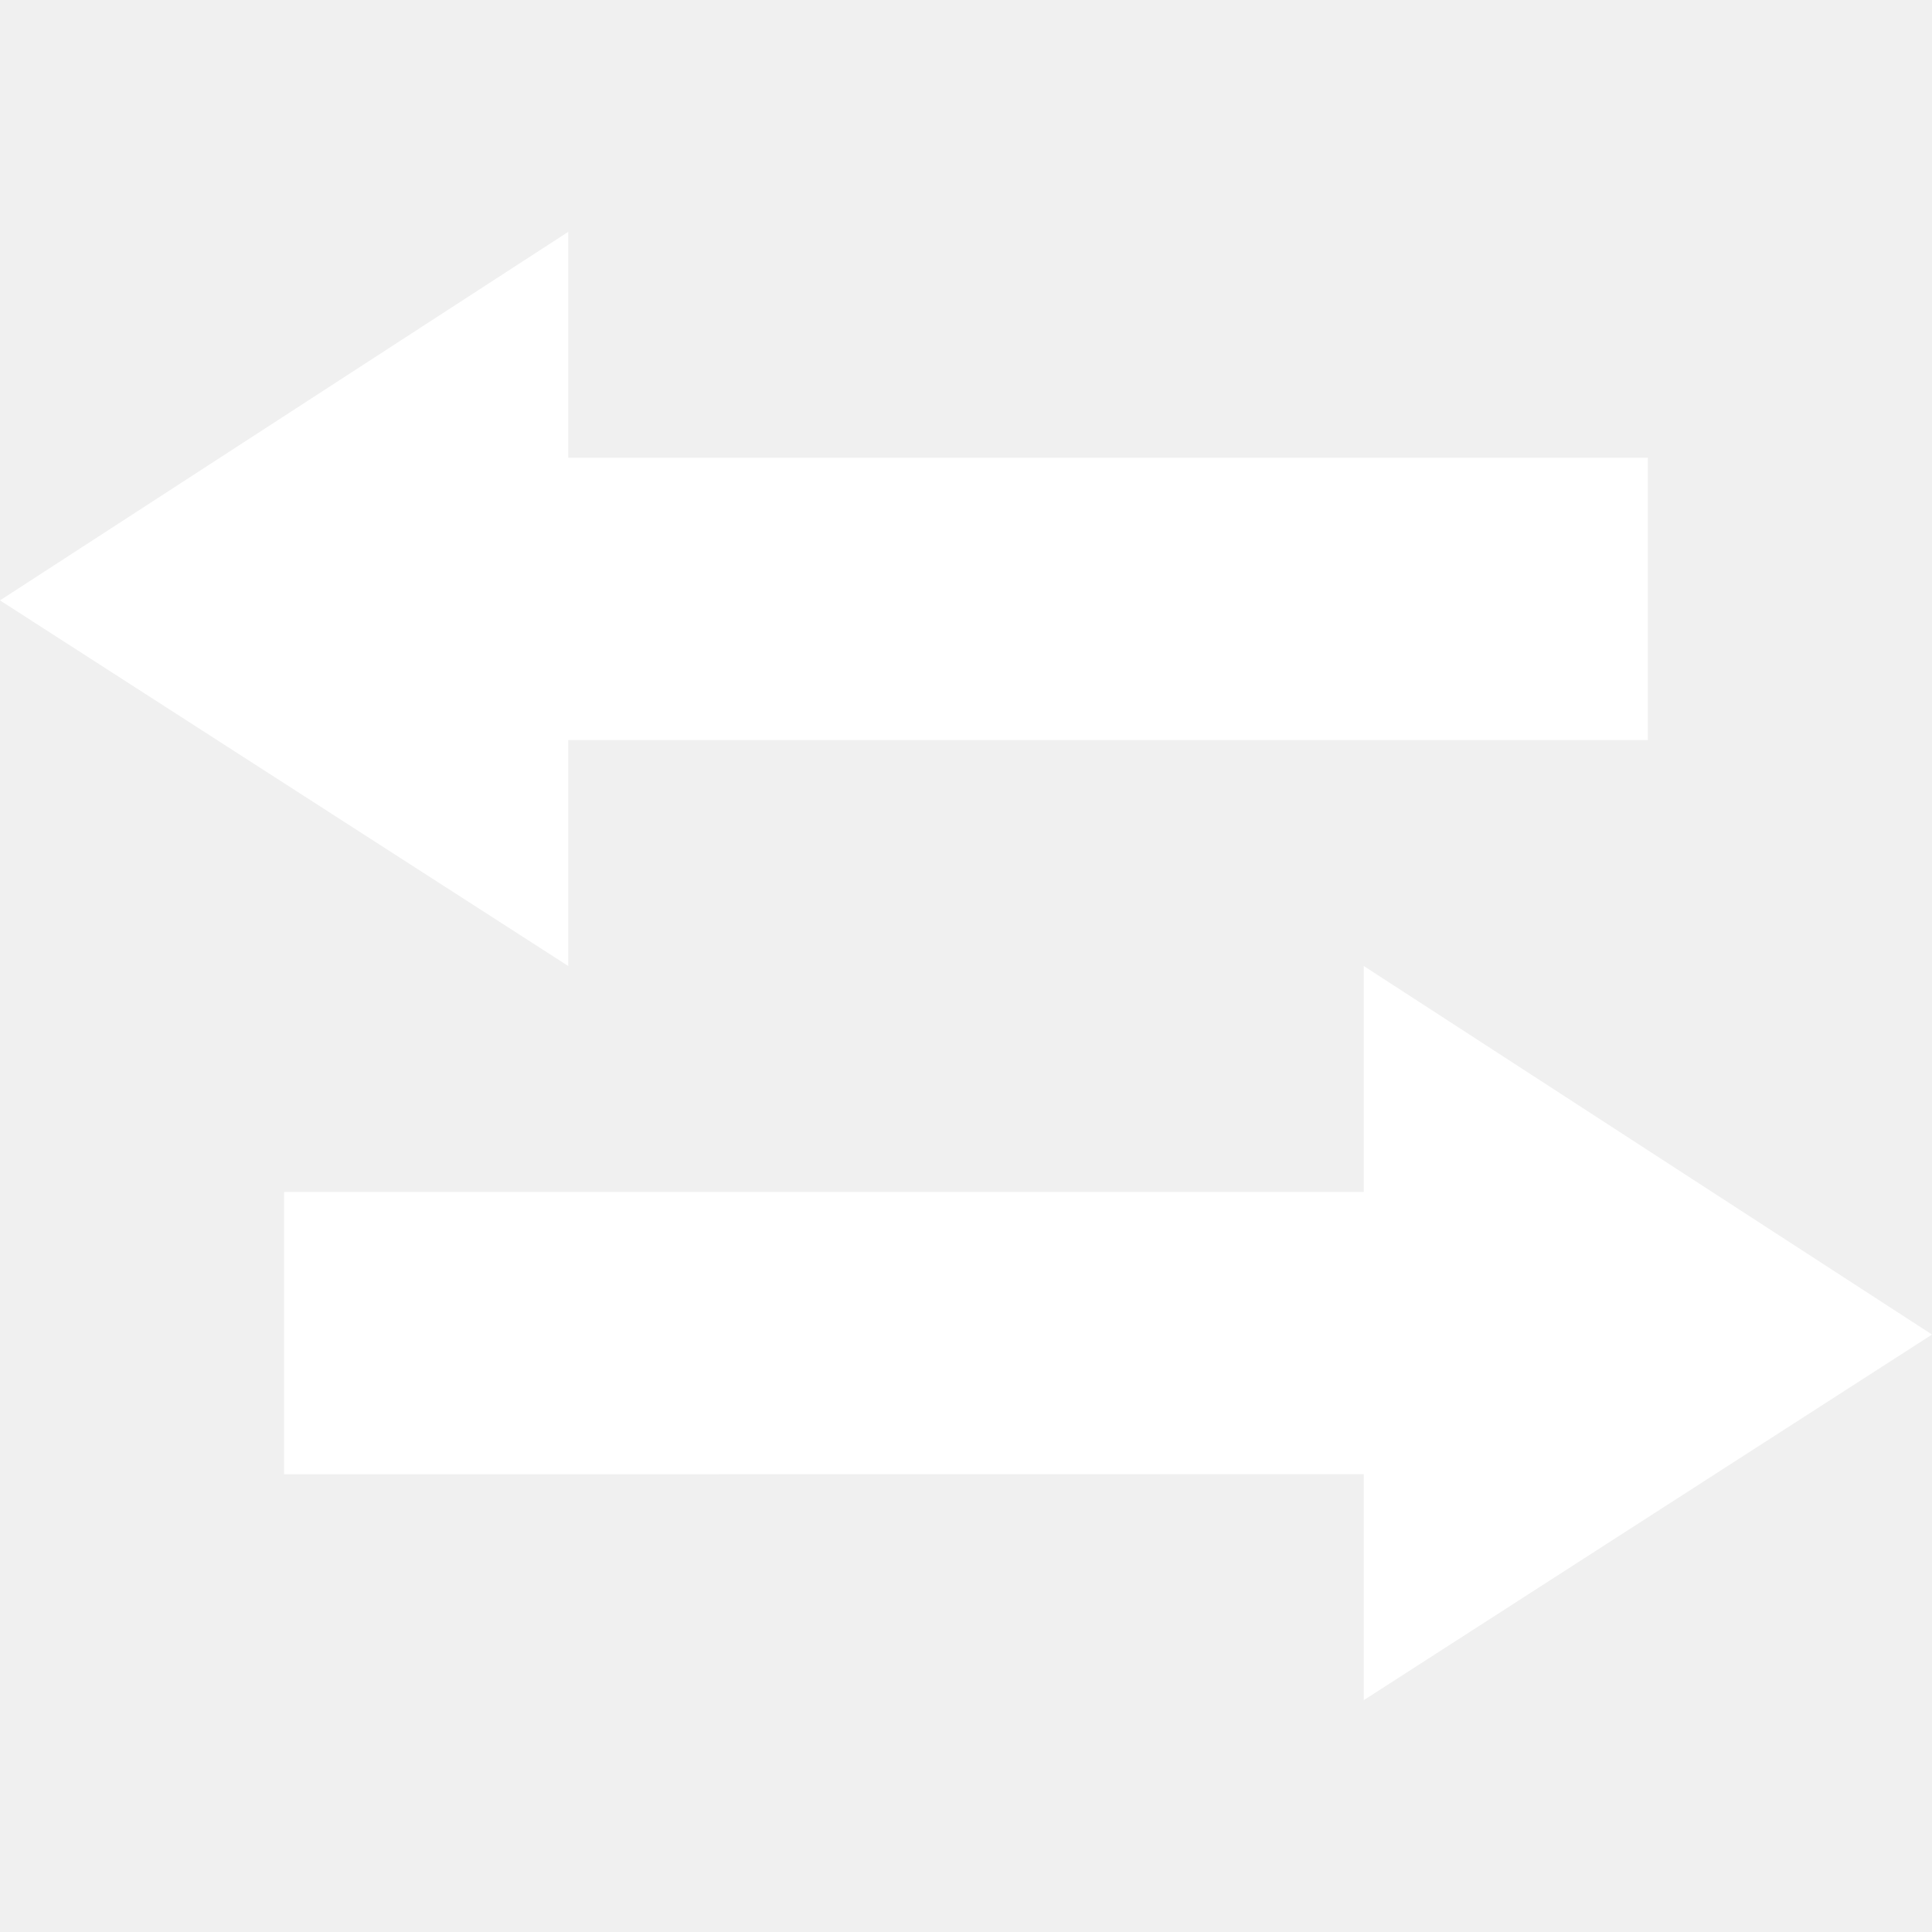
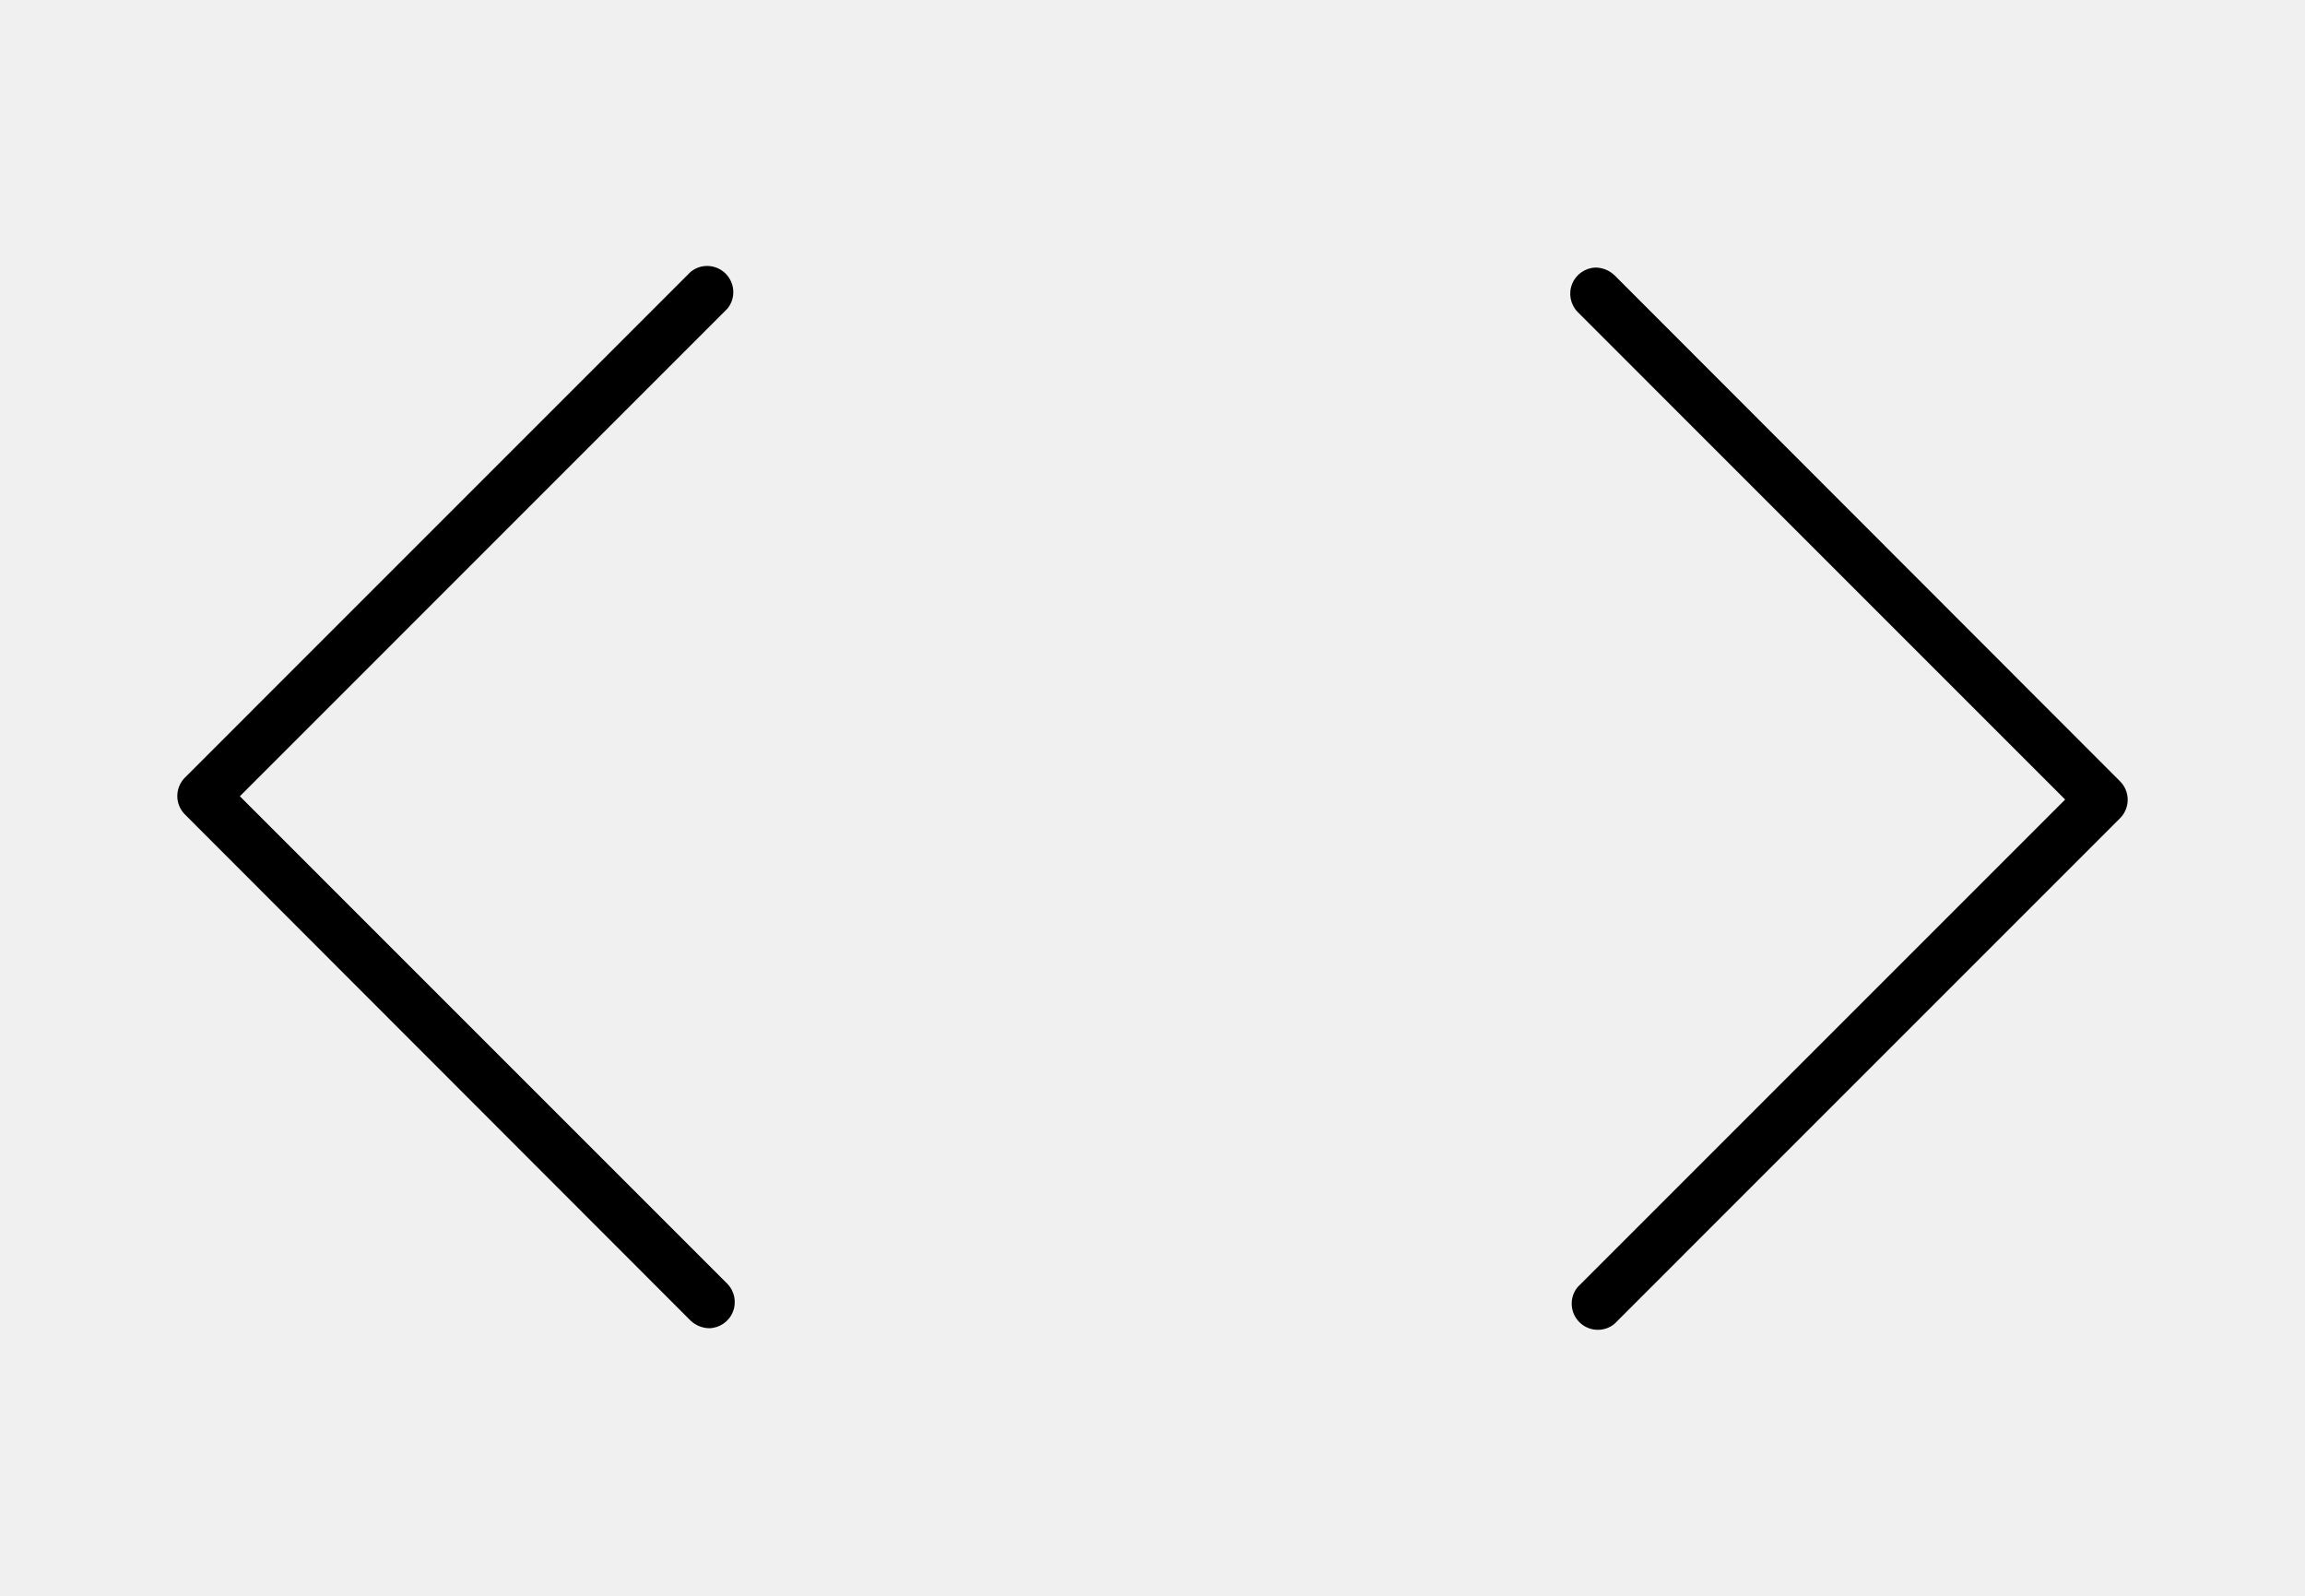
- <svg xmlns="http://www.w3.org/2000/svg" id="Icons.fw-exchange" viewBox="0 0 25 25" style="background-color:#ffffff00" version="1.1" xml:space="preserve" x="0px" y="0px" width="25px" height="25px">
-   <g id="Layer%20138">
-     <g>
-       <path d="M 20.704 19.075 L 20.704 15.423 L 3.676 15.423 L 3.676 19.077 L 20.704 19.075 ZM 21.323 5.923 L 5.147 5.923 L 5.147 9.577 L 21.323 9.577 L 21.323 5.923 Z" fill="#ffffff" />
-       <path d="M 0 7.769 L 7.353 3 L 7.353 12.5 L 0 7.769 Z" fill="#ffffff" />
-       <path d="M 25 17.269 L 17.647 12.5 L 17.647 22 L 25 17.269 Z" fill="#ffffff" />
+ <svg xmlns="http://www.w3.org/2000/svg" xmlns:xlink="http://www.w3.org/1999/xlink" width="52px" height="36px" viewBox="0 0 52 36" version="1.1">
+   <defs>
+     <path d="M16.001,23.964 C15.844,23.961 15.695,23.901 15.581,23.794 L4.171,12.373 C3.943,12.143 3.943,11.773 4.171,11.543 L15.581,0.132 C15.815,-0.059 16.156,-0.041 16.37,0.173 C16.584,0.387 16.602,0.728 16.411,0.962 L5.411,11.963 L16.411,22.964 C16.573,23.132 16.621,23.381 16.532,23.598 C16.444,23.814 16.235,23.958 16.001,23.964 Z" id="path-qaz1" />
+     <path d="M16.001,23.964 C15.844,23.961 15.695,23.901 15.581,23.794 L4.171,12.373 C3.943,12.143 3.943,11.773 4.171,11.543 L15.581,0.132 C15.815,-0.059 16.156,-0.041 16.37,0.173 C16.584,0.387 16.602,0.728 16.411,0.962 L5.411,11.963 L16.411,22.964 C16.573,23.132 16.621,23.381 16.532,23.598 C16.444,23.814 16.235,23.958 16.001,23.964 Z" id="path-qaz3" />
+   </defs>
+   <g id="Artboard" stroke="none" stroke-width="1" fill="none" fill-rule="evenodd">
+     <g id="Icons-/-arrow-back" transform="translate(0, 6)">
+       <mask id="mask-qaz2" fill="white">
+         <use xlink:href="#path-qaz1" />
+       </mask>
+       <use id="Path" fill="#000000" fill-rule="evenodd" xlink:href="#path-qaz1" />
+     </g>
+     <g id="Icons-/-arrow-back" transform="translate(40, 18) rotate(-180) translate(-40, -18) translate(28, 6)">
+       <mask id="mask-qaz4" fill="white">
+         <use xlink:href="#path-qaz3" />
+       </mask>
+       <use id="Path" fill="#000000" fill-rule="evenodd" xlink:href="#path-qaz3" />
    </g>
  </g>
</svg>
